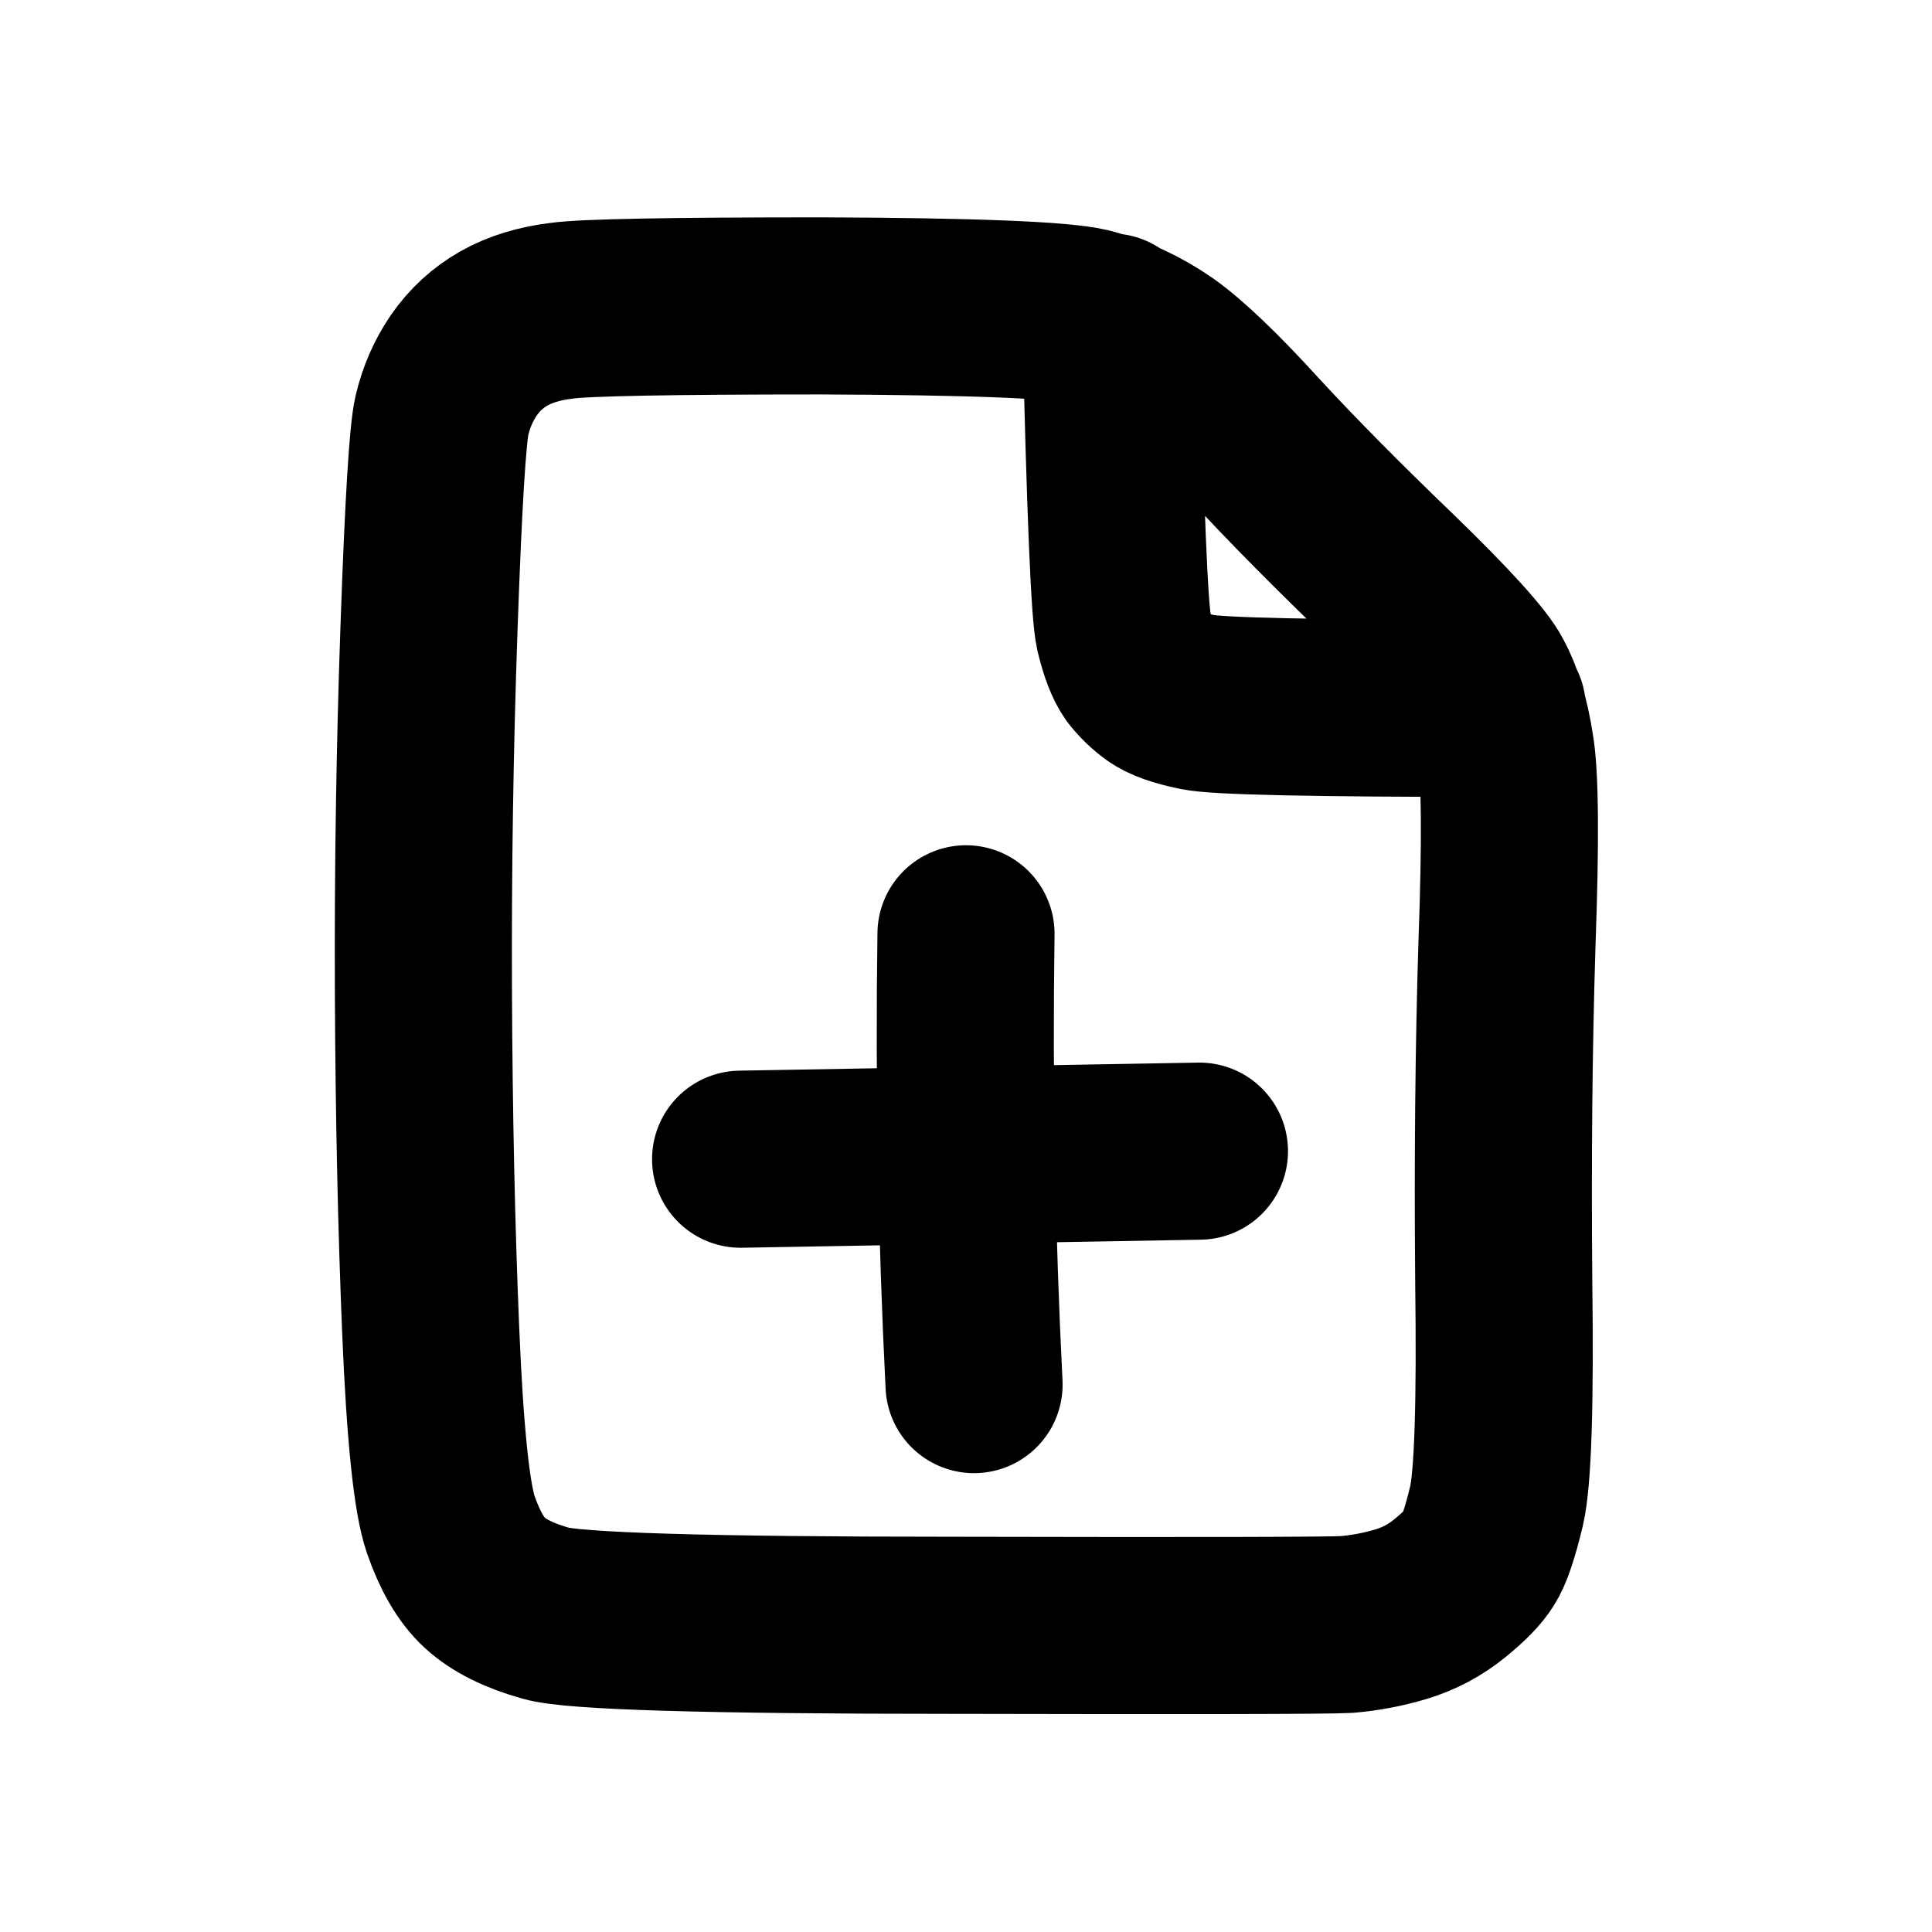
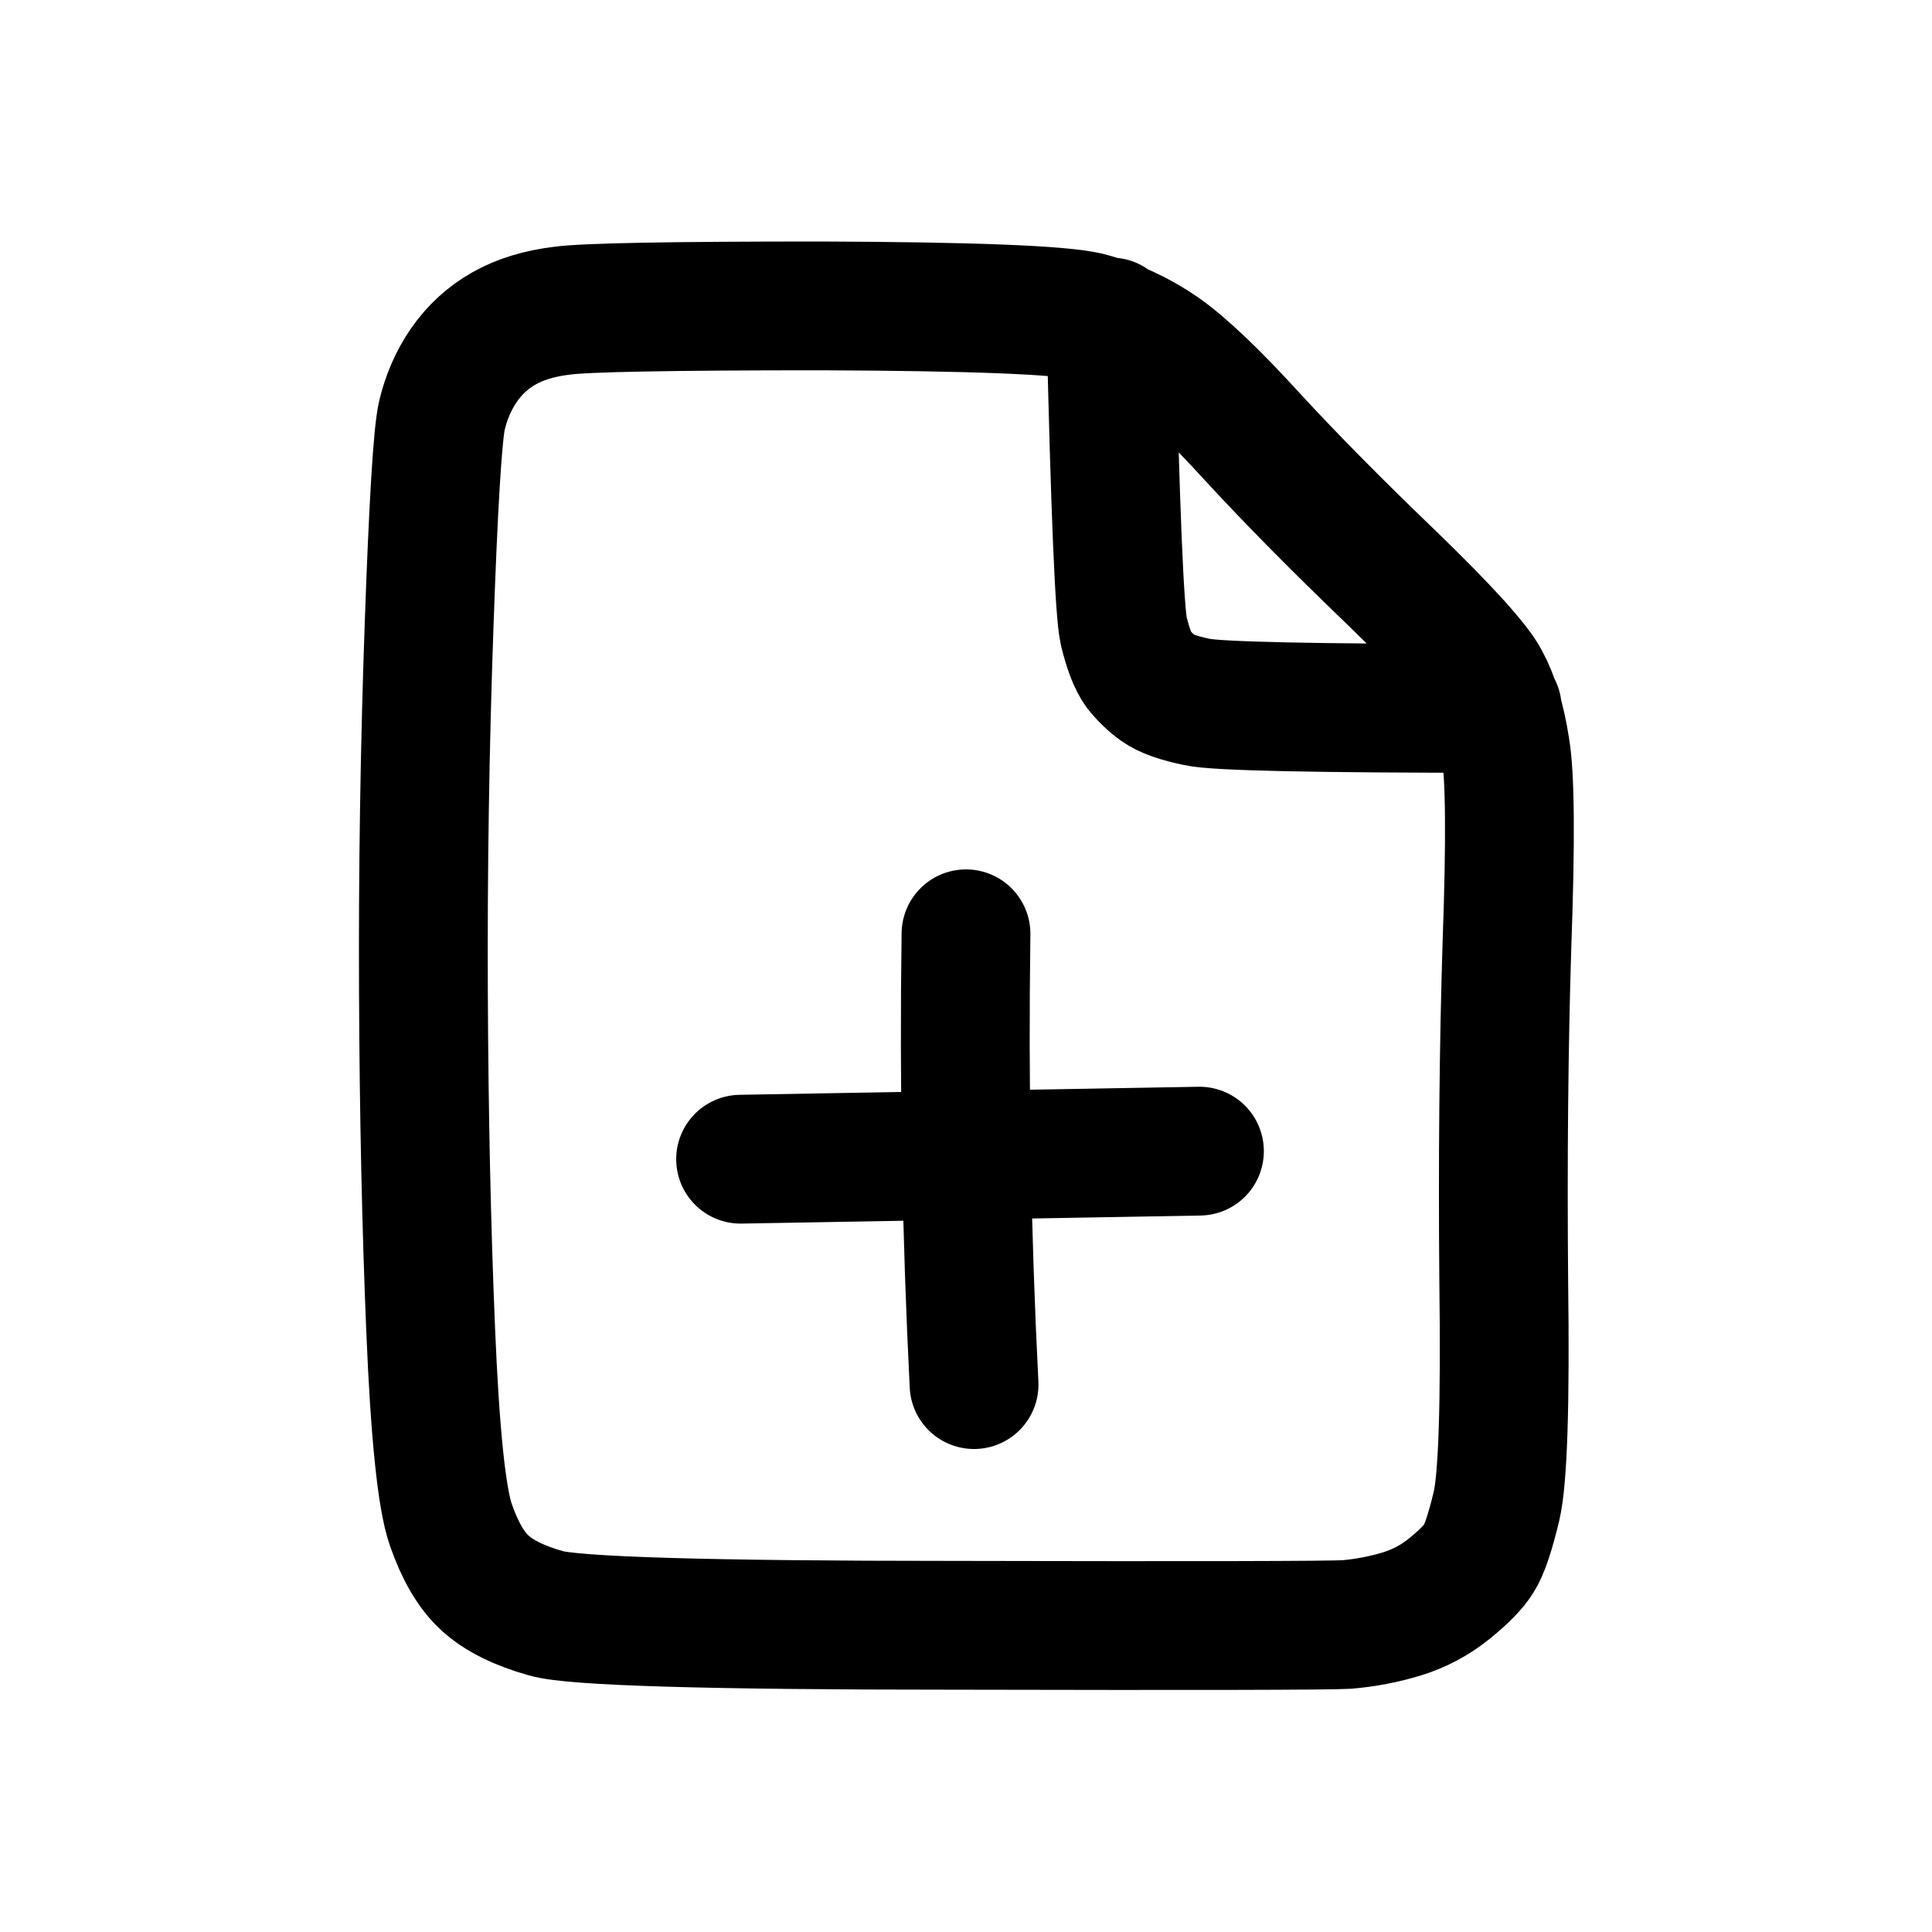
- <svg xmlns="http://www.w3.org/2000/svg" width="24" height="24" viewBox="0 0 24 24" fill="none" stroke="currentColor" stroke-width="2.2" stroke-linecap="round" stroke-linejoin="round">
+ <svg xmlns="http://www.w3.org/2000/svg" width="24" height="24" viewBox="0 0 24 24" fill="none" stroke="currentColor" stroke-width="1.6" stroke-linecap="round" stroke-linejoin="round">
  <path d="M6.98 3.86Q7.4 3.8 10.2 3.8Q13 3.81 13.51 3.93Q14.01 4.06 14.44 4.36Q14.86 4.66 15.57 5.44Q16.28 6.21 17.29 7.18Q18.29 8.15 18.45 8.46Q18.62 8.77 18.7 9.29Q18.79 9.8 18.72 11.73Q18.66 13.65 18.68 15.92Q18.71 18.2 18.59 18.71Q18.47 19.21 18.37 19.36Q18.28 19.51 18.01 19.73Q17.74 19.95 17.41 20.05Q17.08 20.15 16.73 20.18Q16.38 20.2 11.83 20.19Q7.28 20.19 6.78 20.04Q6.28 19.9 6.02 19.66Q5.77 19.43 5.6 18.94Q5.43 18.45 5.35 16.52Q5.27 14.6 5.26 12.33Q5.25 10.05 5.33 7.78Q5.41 5.5 5.49 5.16Q5.57 4.82 5.76 4.54Q5.96 4.25 6.26 4.08Q6.56 3.91 6.98 3.86ZM13.8 4Q13.88 7.5 13.96 7.84Q14.04 8.17 14.14 8.31Q14.25 8.45 14.39 8.55Q14.53 8.65 14.87 8.72Q15.21 8.8 18.6 8.8M12 11.6Q11.96 14.4 12.1 17.2M9.2 14.4L14.9 14.3" />
</svg>
